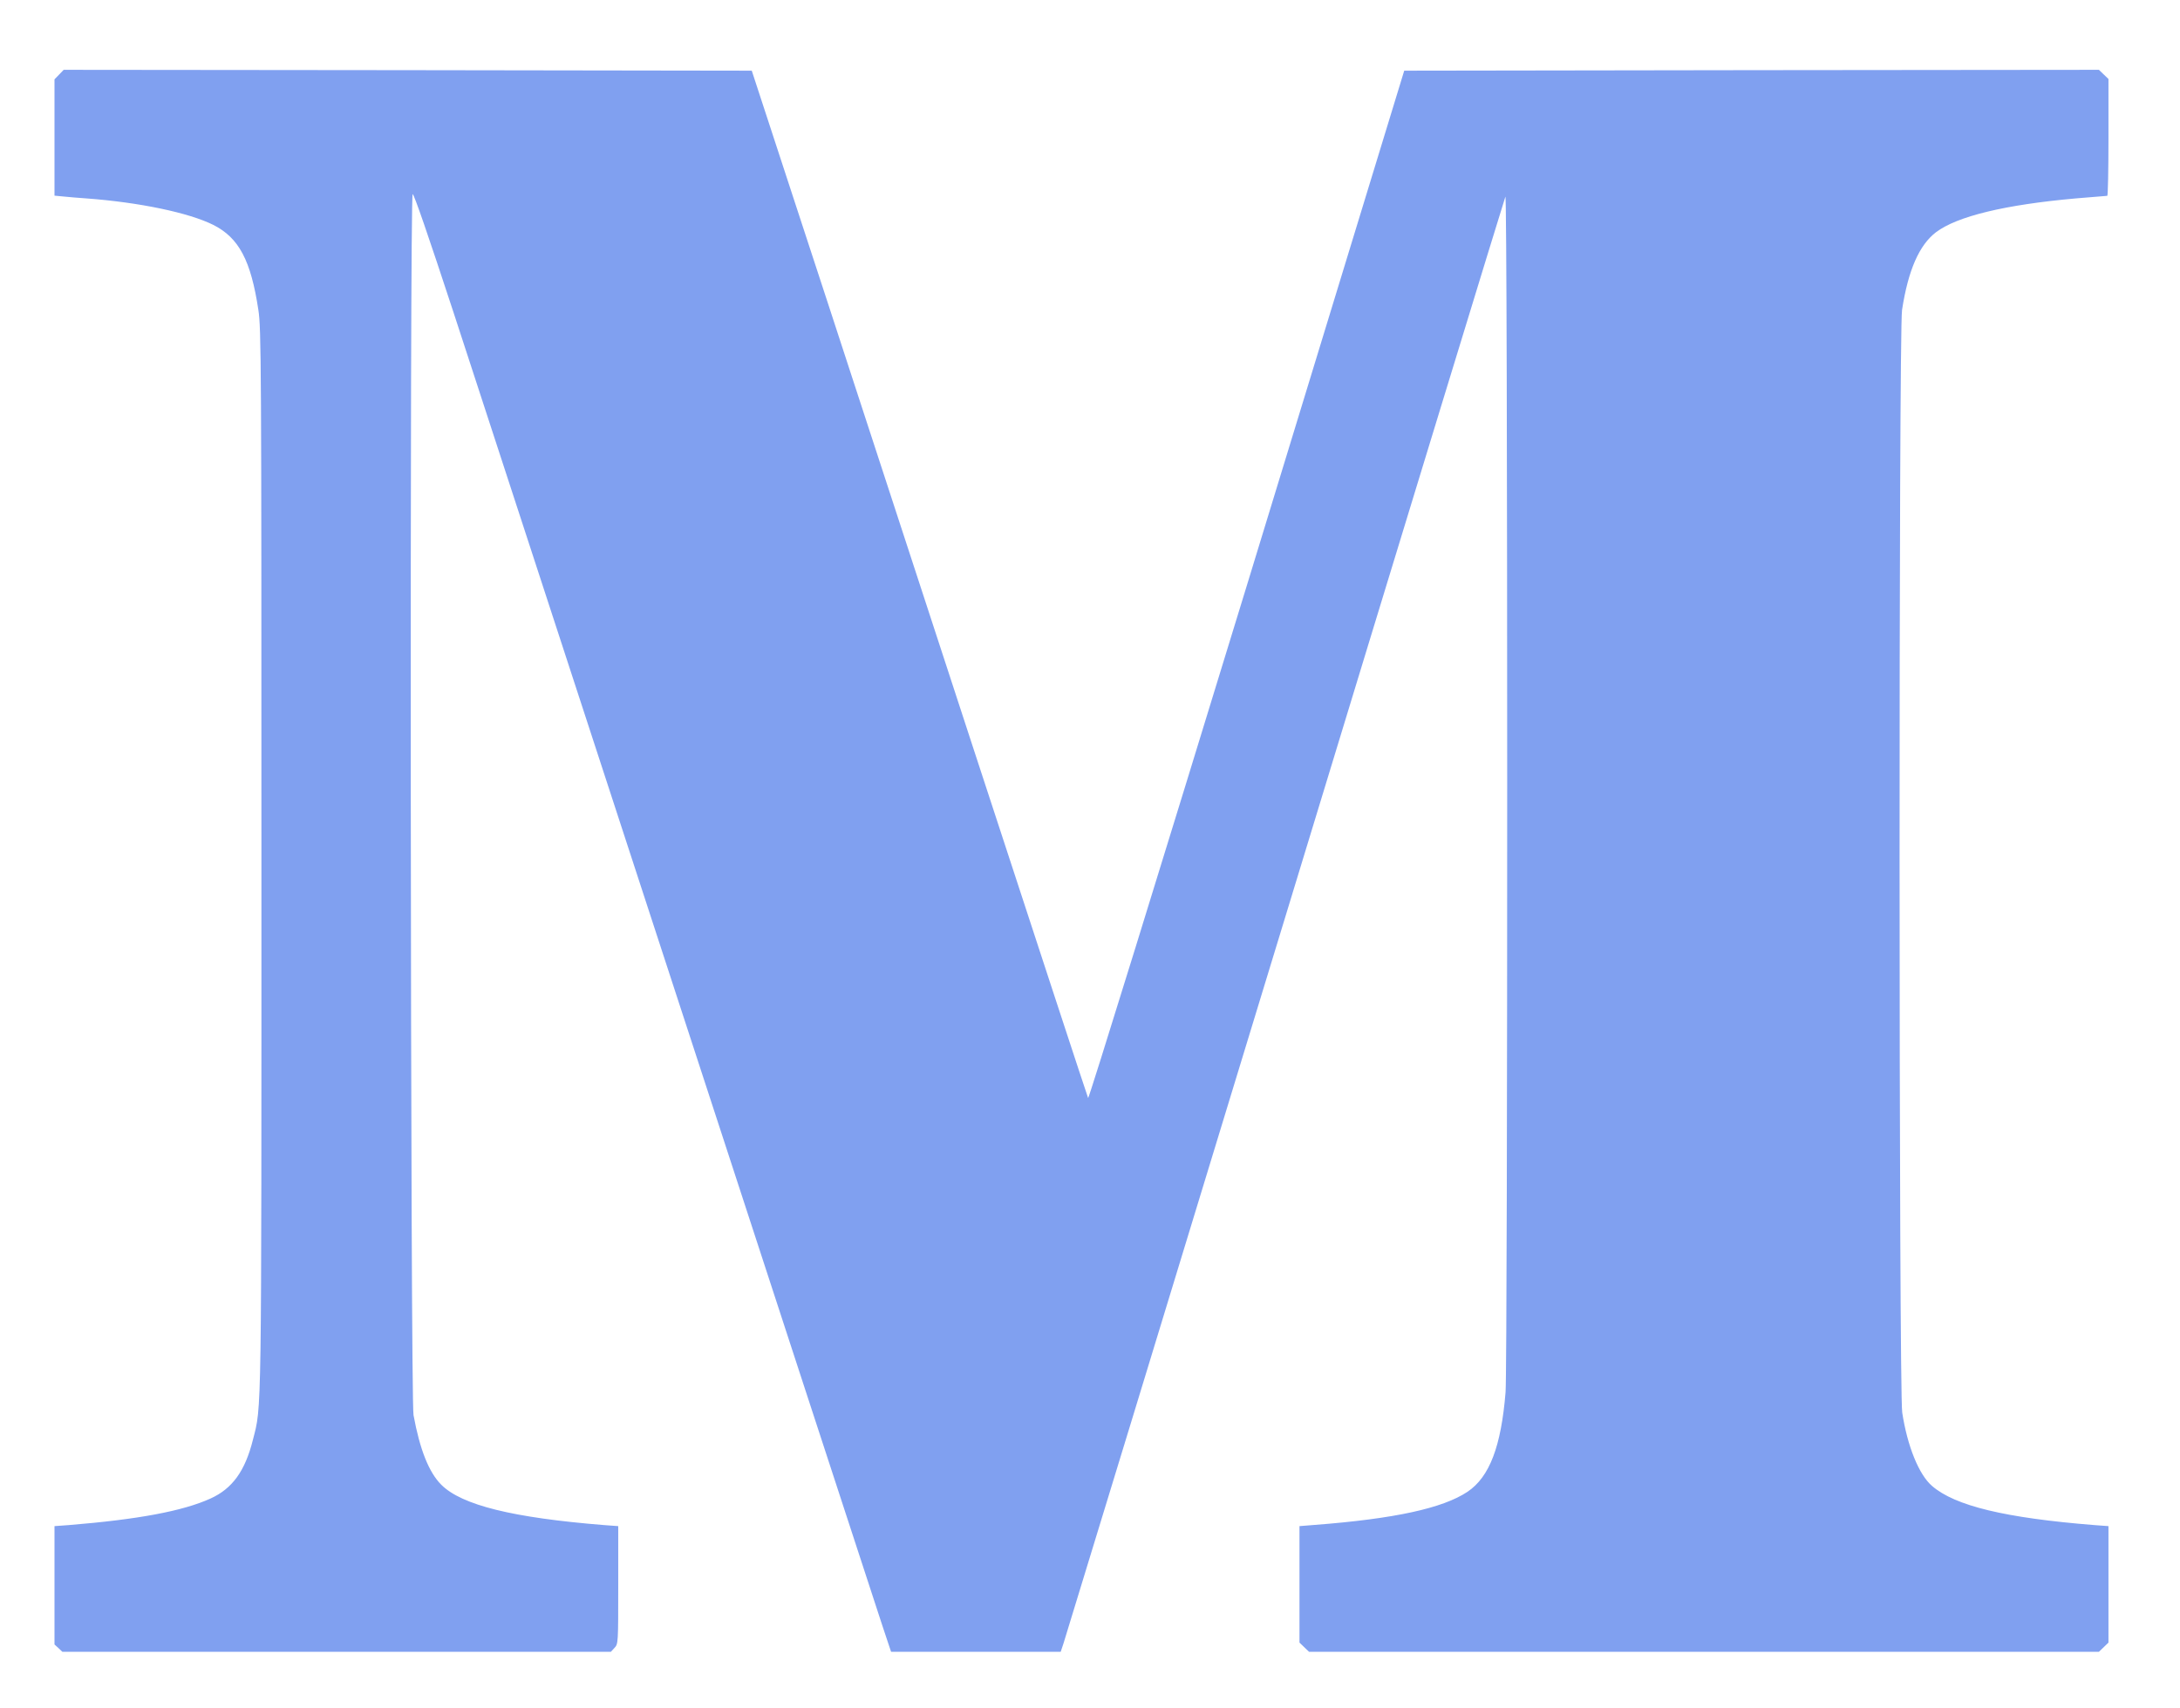
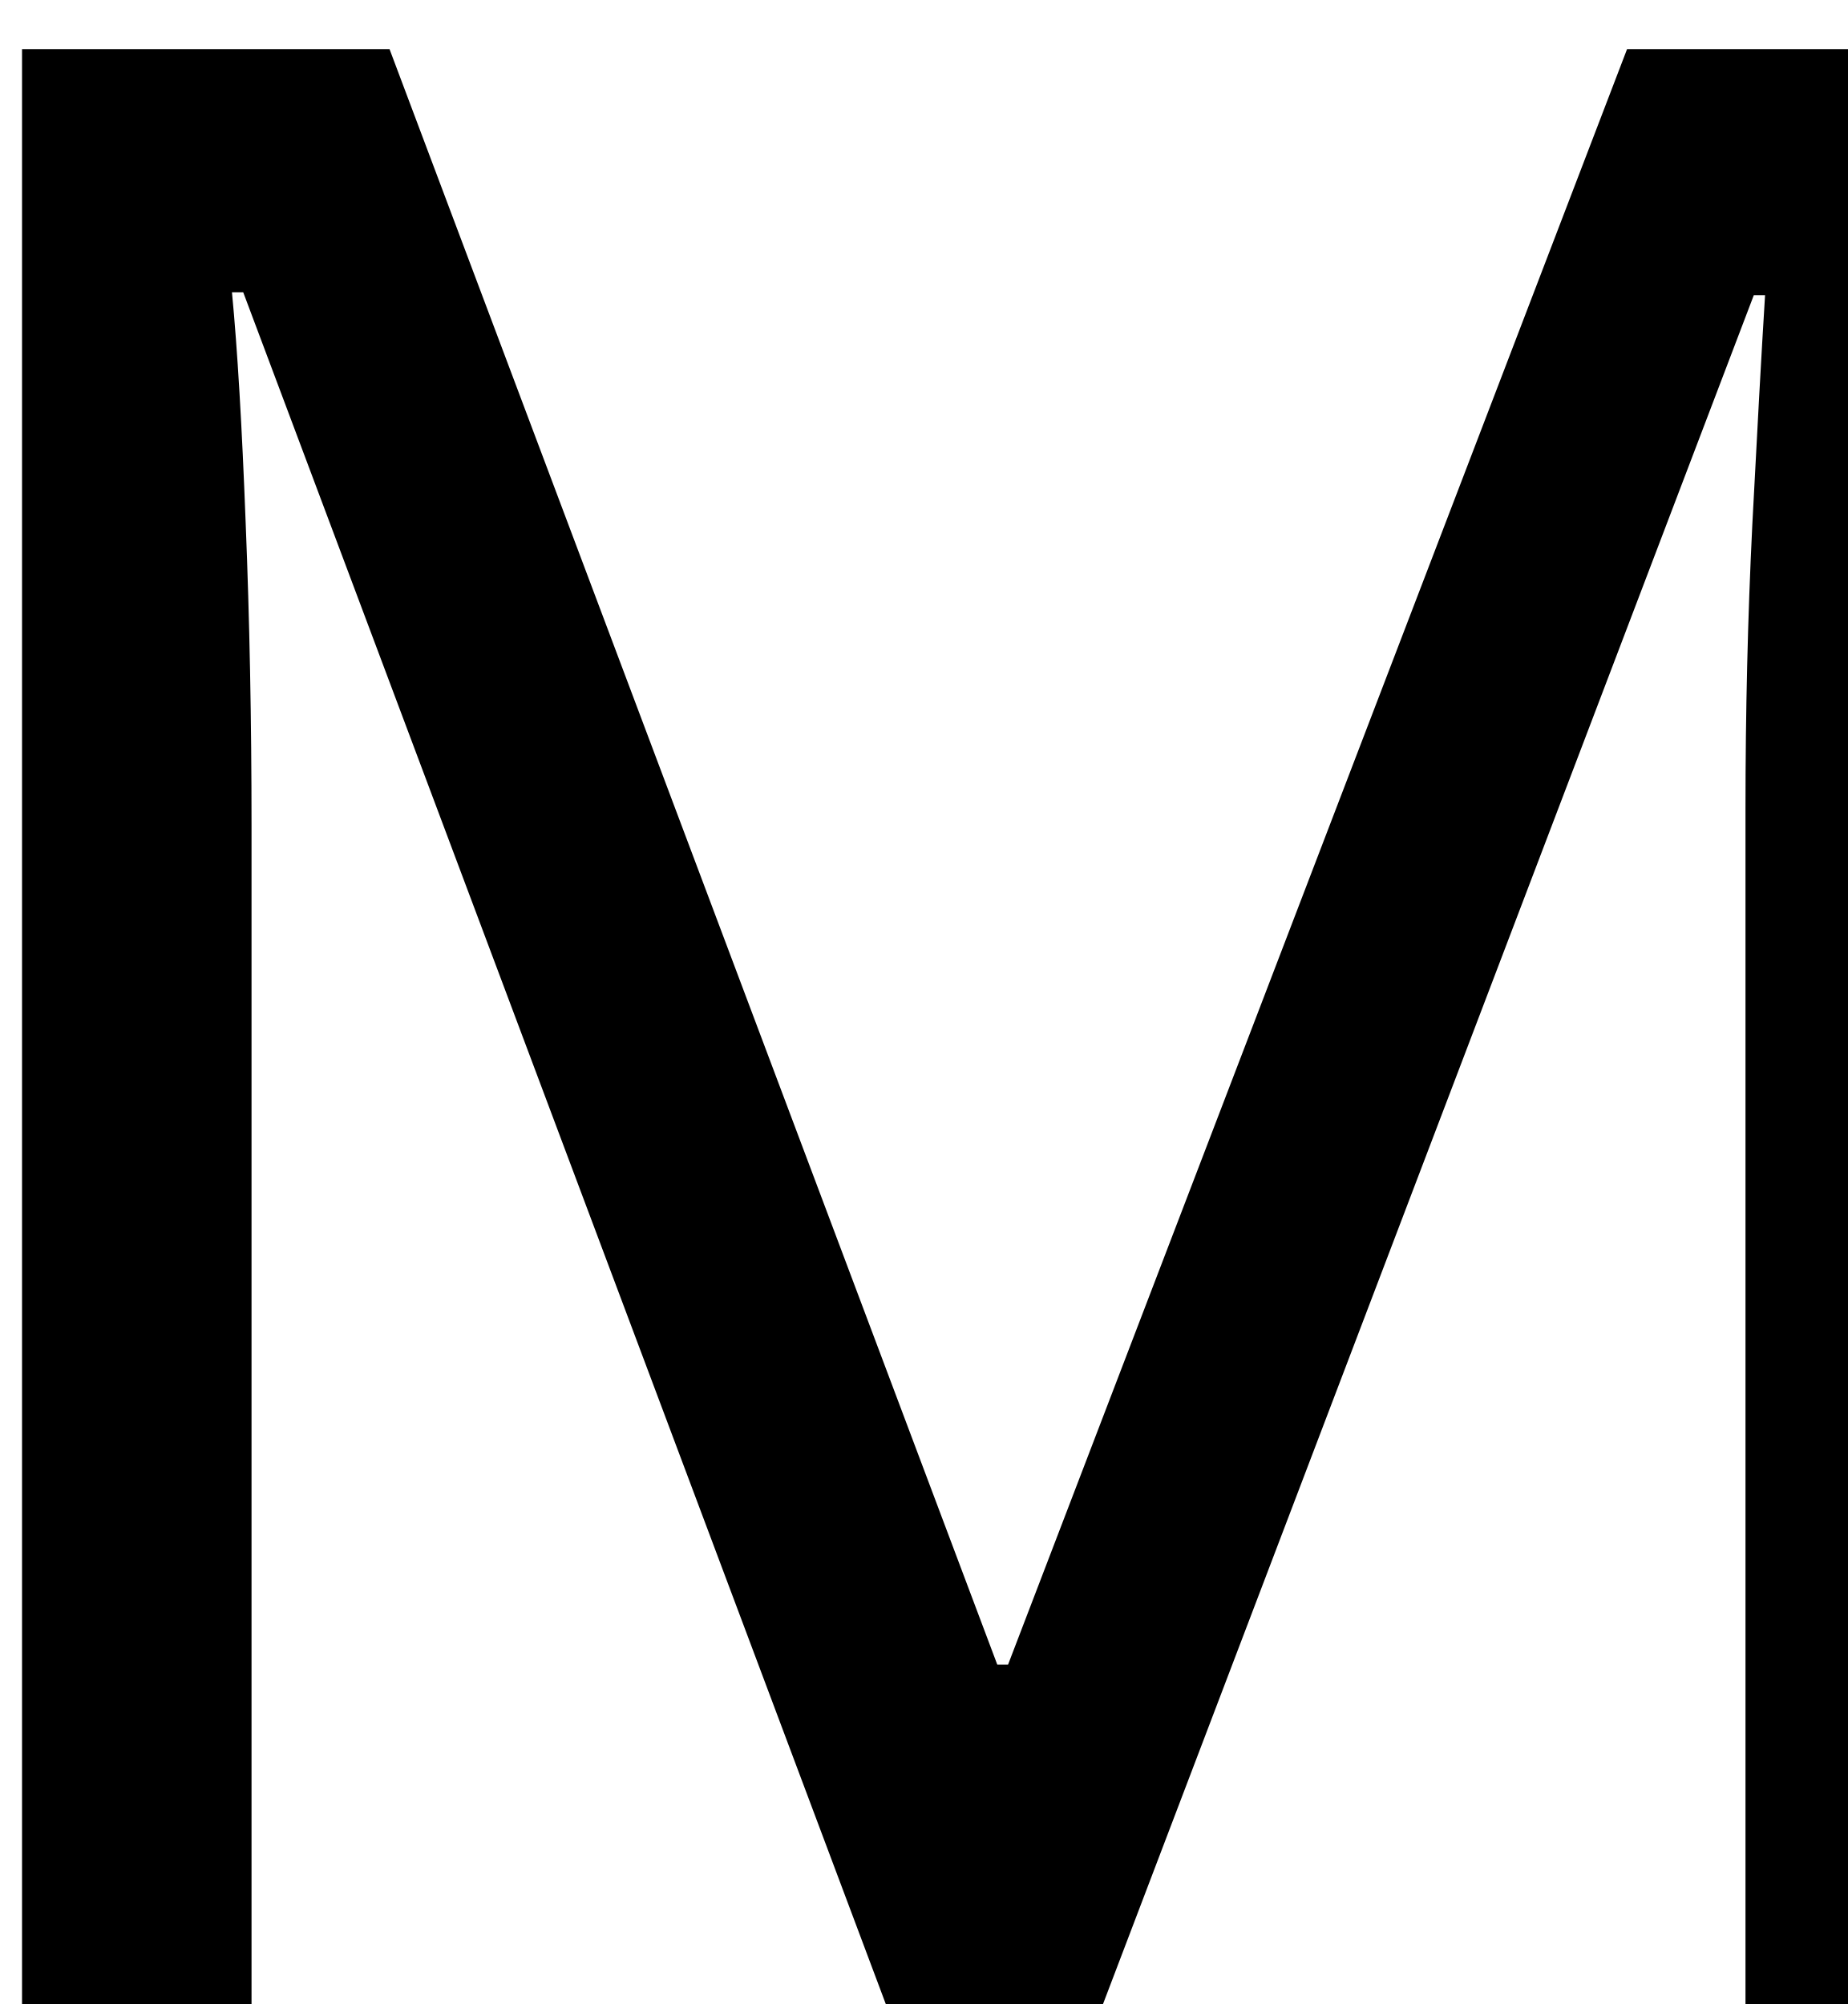
- <svg xmlns="http://www.w3.org/2000/svg" height="1003pt" preserveAspectRatio="xMidYMid meet" version="1.0" viewBox="0 0 1280 1003" width="1280pt">
-   <g fill="#80a0f0" transform="translate(0,1003) scale(0.1,-0.1)">
-     <path d="M347 9592 l-27 -28 0 -341 0 -342 53 -5 c28 -3 88 -8 132 -11 313 -23 604 -84 748 -156 150 -76 220 -208 264 -499 17 -108 18 -310 18 -3225 0 -3333 2 -3207 -50 -3410 -46 -184 -121 -287 -249 -345 -163 -74 -427 -123 -833 -156 l-83 -6 0 -347 0 -348 23 -21 23 -22 1610 0 1611 0 21 23 c22 23 22 28 22 369 l0 346 -82 6 c-536 43 -837 117 -957 237 -73 73 -126 207 -163 409 -18 101 -23 7170 -5 7170 8 0 92 -244 239 -692 548 -1679 1694 -5188 2064 -6323 223 -682 428 -1309 455 -1392 l51 -153 498 0 498 0 16 48 c9 26 594 1944 1301 4262 706 2318 1289 4224 1294 4235 14 29 14 -6851 1 -7021 -26 -318 -94 -497 -223 -584 -145 -97 -429 -159 -899 -195 l-88 -7 0 -342 0 -342 28 -27 28 -27 2319 0 2319 0 28 27 28 27 0 342 0 342 -82 6 c-525 42 -819 113 -954 230 -77 66 -145 234 -175 431 -20 131 -21 6346 -1 6475 36 234 101 381 199 456 124 94 406 162 823 199 96 8 178 15 183 15 4 0 7 154 7 343 l0 343 -28 27 -28 27 -2039 -2 -2040 -3 -924 -3023 c-509 -1662 -928 -3017 -932 -3010 -4 7 -300 911 -659 2008 -358 1097 -688 2105 -732 2240 -44 135 -193 592 -332 1015 l-252 770 -2020 3 -2020 2 -27 -28z" />
+ <svg xmlns="http://www.w3.org/2000/svg" id="svg24" version="1.1" viewBox="0 0 59 64" height="64mm" width="59mm">
+   <defs id="defs18" />
+   <g transform="translate(3.254237,-232.7288)" id="layer1">
+     <flowRoot style="font-style:normal;font-weight:normal;font-size:40px;line-height:1.25;font-family:sans-serif;text-align:end;letter-spacing:0px;word-spacing:0px;text-anchor:end;fill:#000000;fill-opacity:1;stroke:none" id="flowRoot26" xml:space="preserve">
+       <flowRegion style="text-align:end;text-anchor:end" id="flowRegion28">
+         <rect style="text-align:end;text-anchor:end" y="3.667" x="-2.857" height="385.714" width="380" id="rect30" />
+       </flowRegion>
+       <flowPara id="flowPara32" />
+     </flowRoot>
+     <text xml:space="preserve" style="font-style:normal;font-weight:normal;font-size:88.194px;line-height:1.25;font-family:sans-serif;text-align:start;letter-spacing:0px;word-spacing:0px;text-anchor:start;fill:#000000;fill-opacity:1;stroke:none;stroke-width:0.265;" x="-40.51" y="297.263" id="text4965">
+       <tspan x="-11.097" y="297.263" id="tspan4963" style="stroke-width:0.265;text-anchor:start;text-align:start;">
+         <tspan x="-11.097" y="297.263" id="tspan4961" style="stroke-width:0.265;text-anchor:start;text-align:start;">M</tspan>
+       </tspan>
+     </text>
  </g>
</svg>
